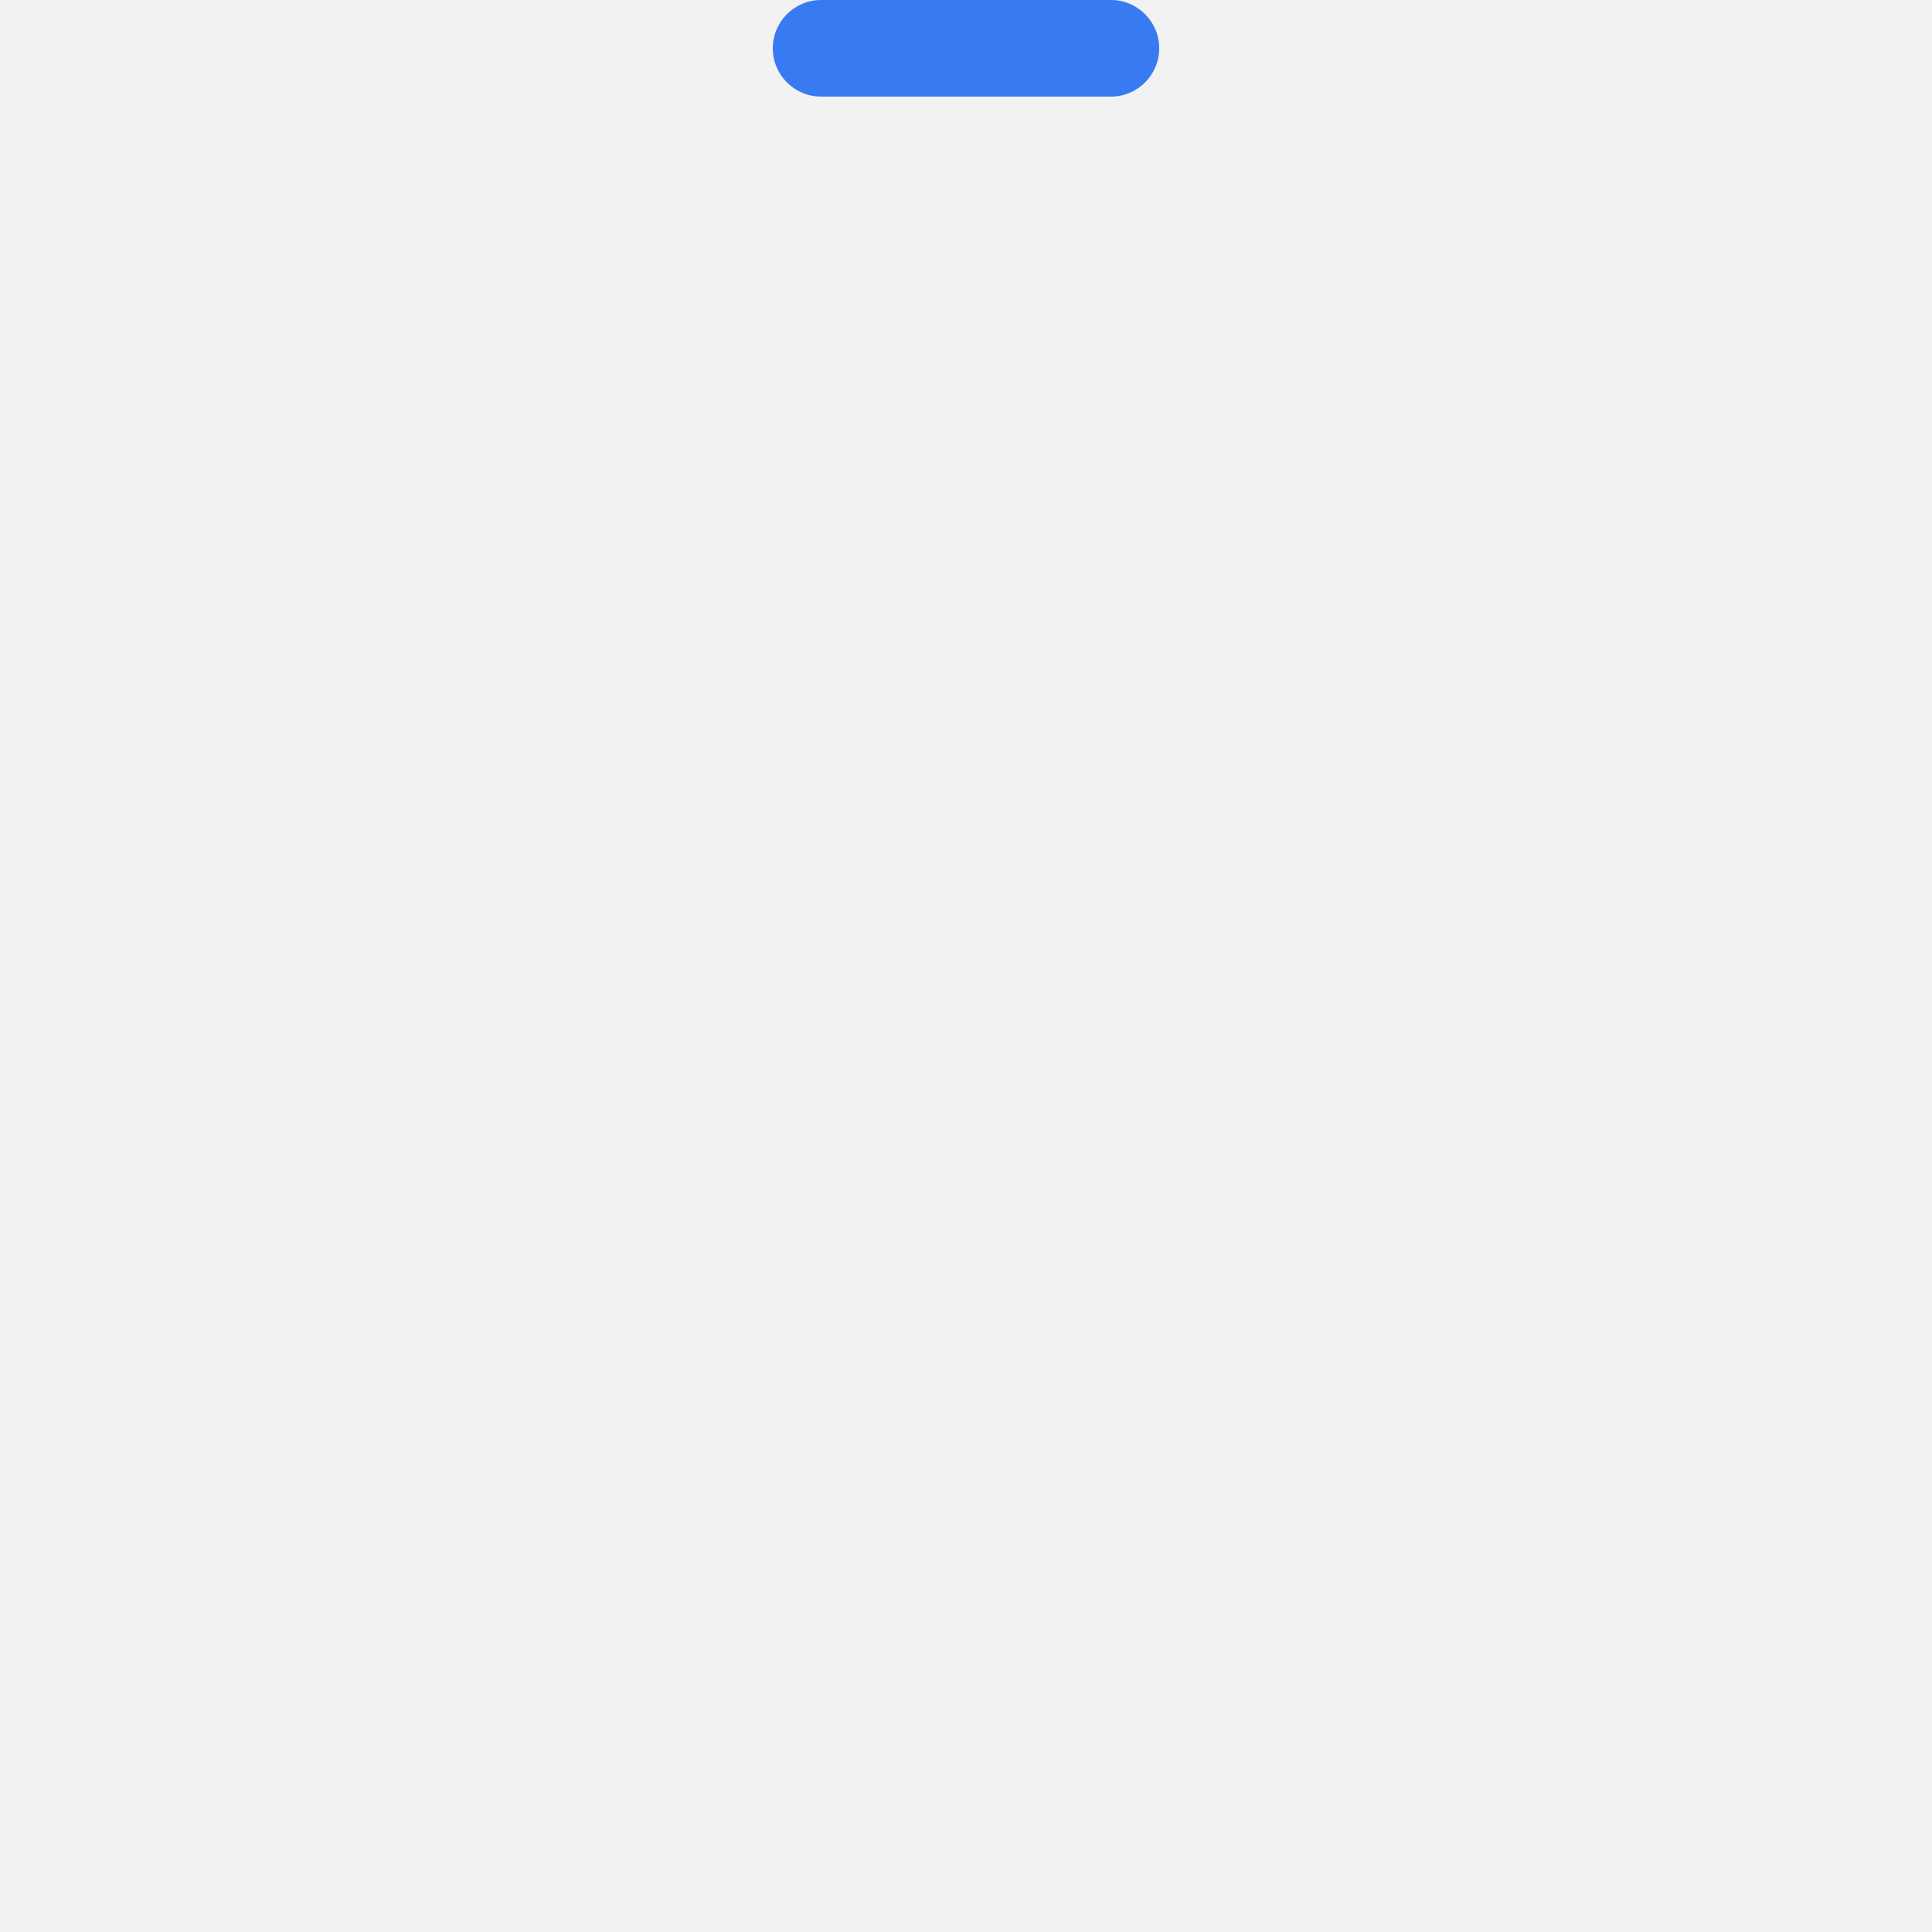
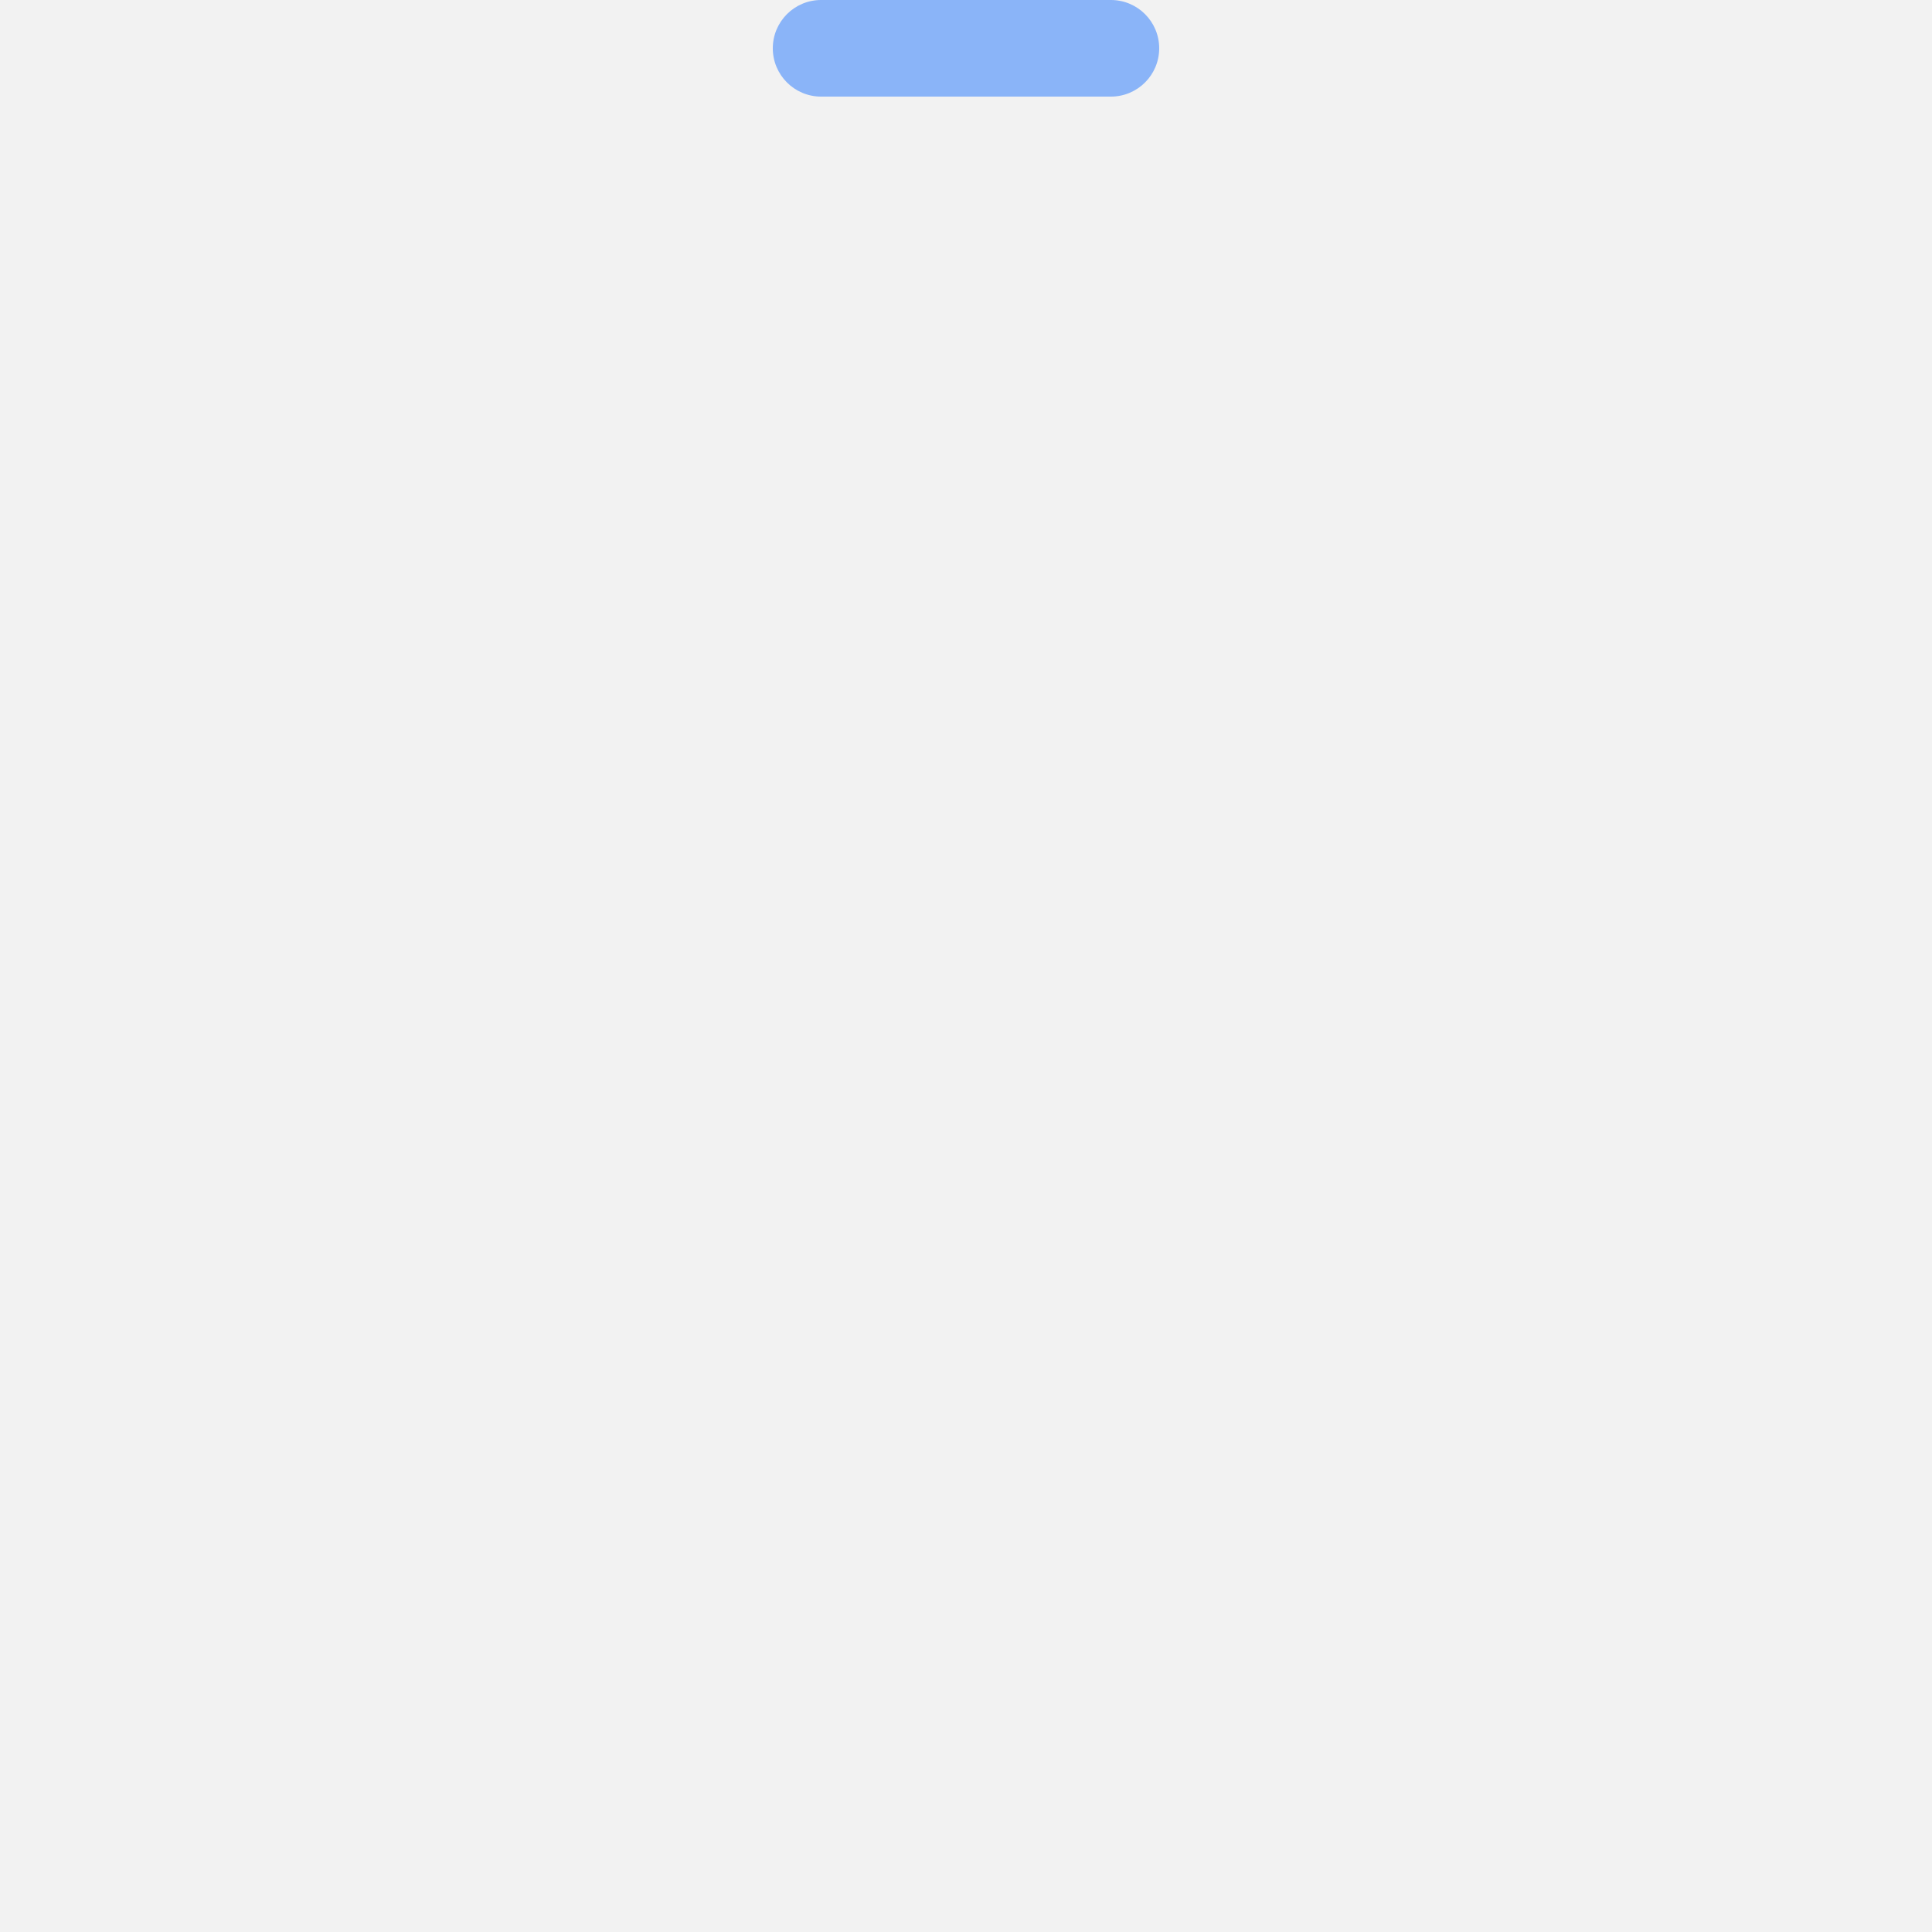
<svg xmlns="http://www.w3.org/2000/svg" width="60" height="60" viewBox="0 0 60 60">
  <rect fill="#ffffff" fill-opacity="0.15" x="0" y="0" width="60" height="60" />
-   <rect fill="#387af2" x="24" y="0" width="12" height="3" rx="1.5" />
+   <rect fill="#8ab4f8" x="24" y="0" width="12" height="3" rx="1.5" />
</svg>
